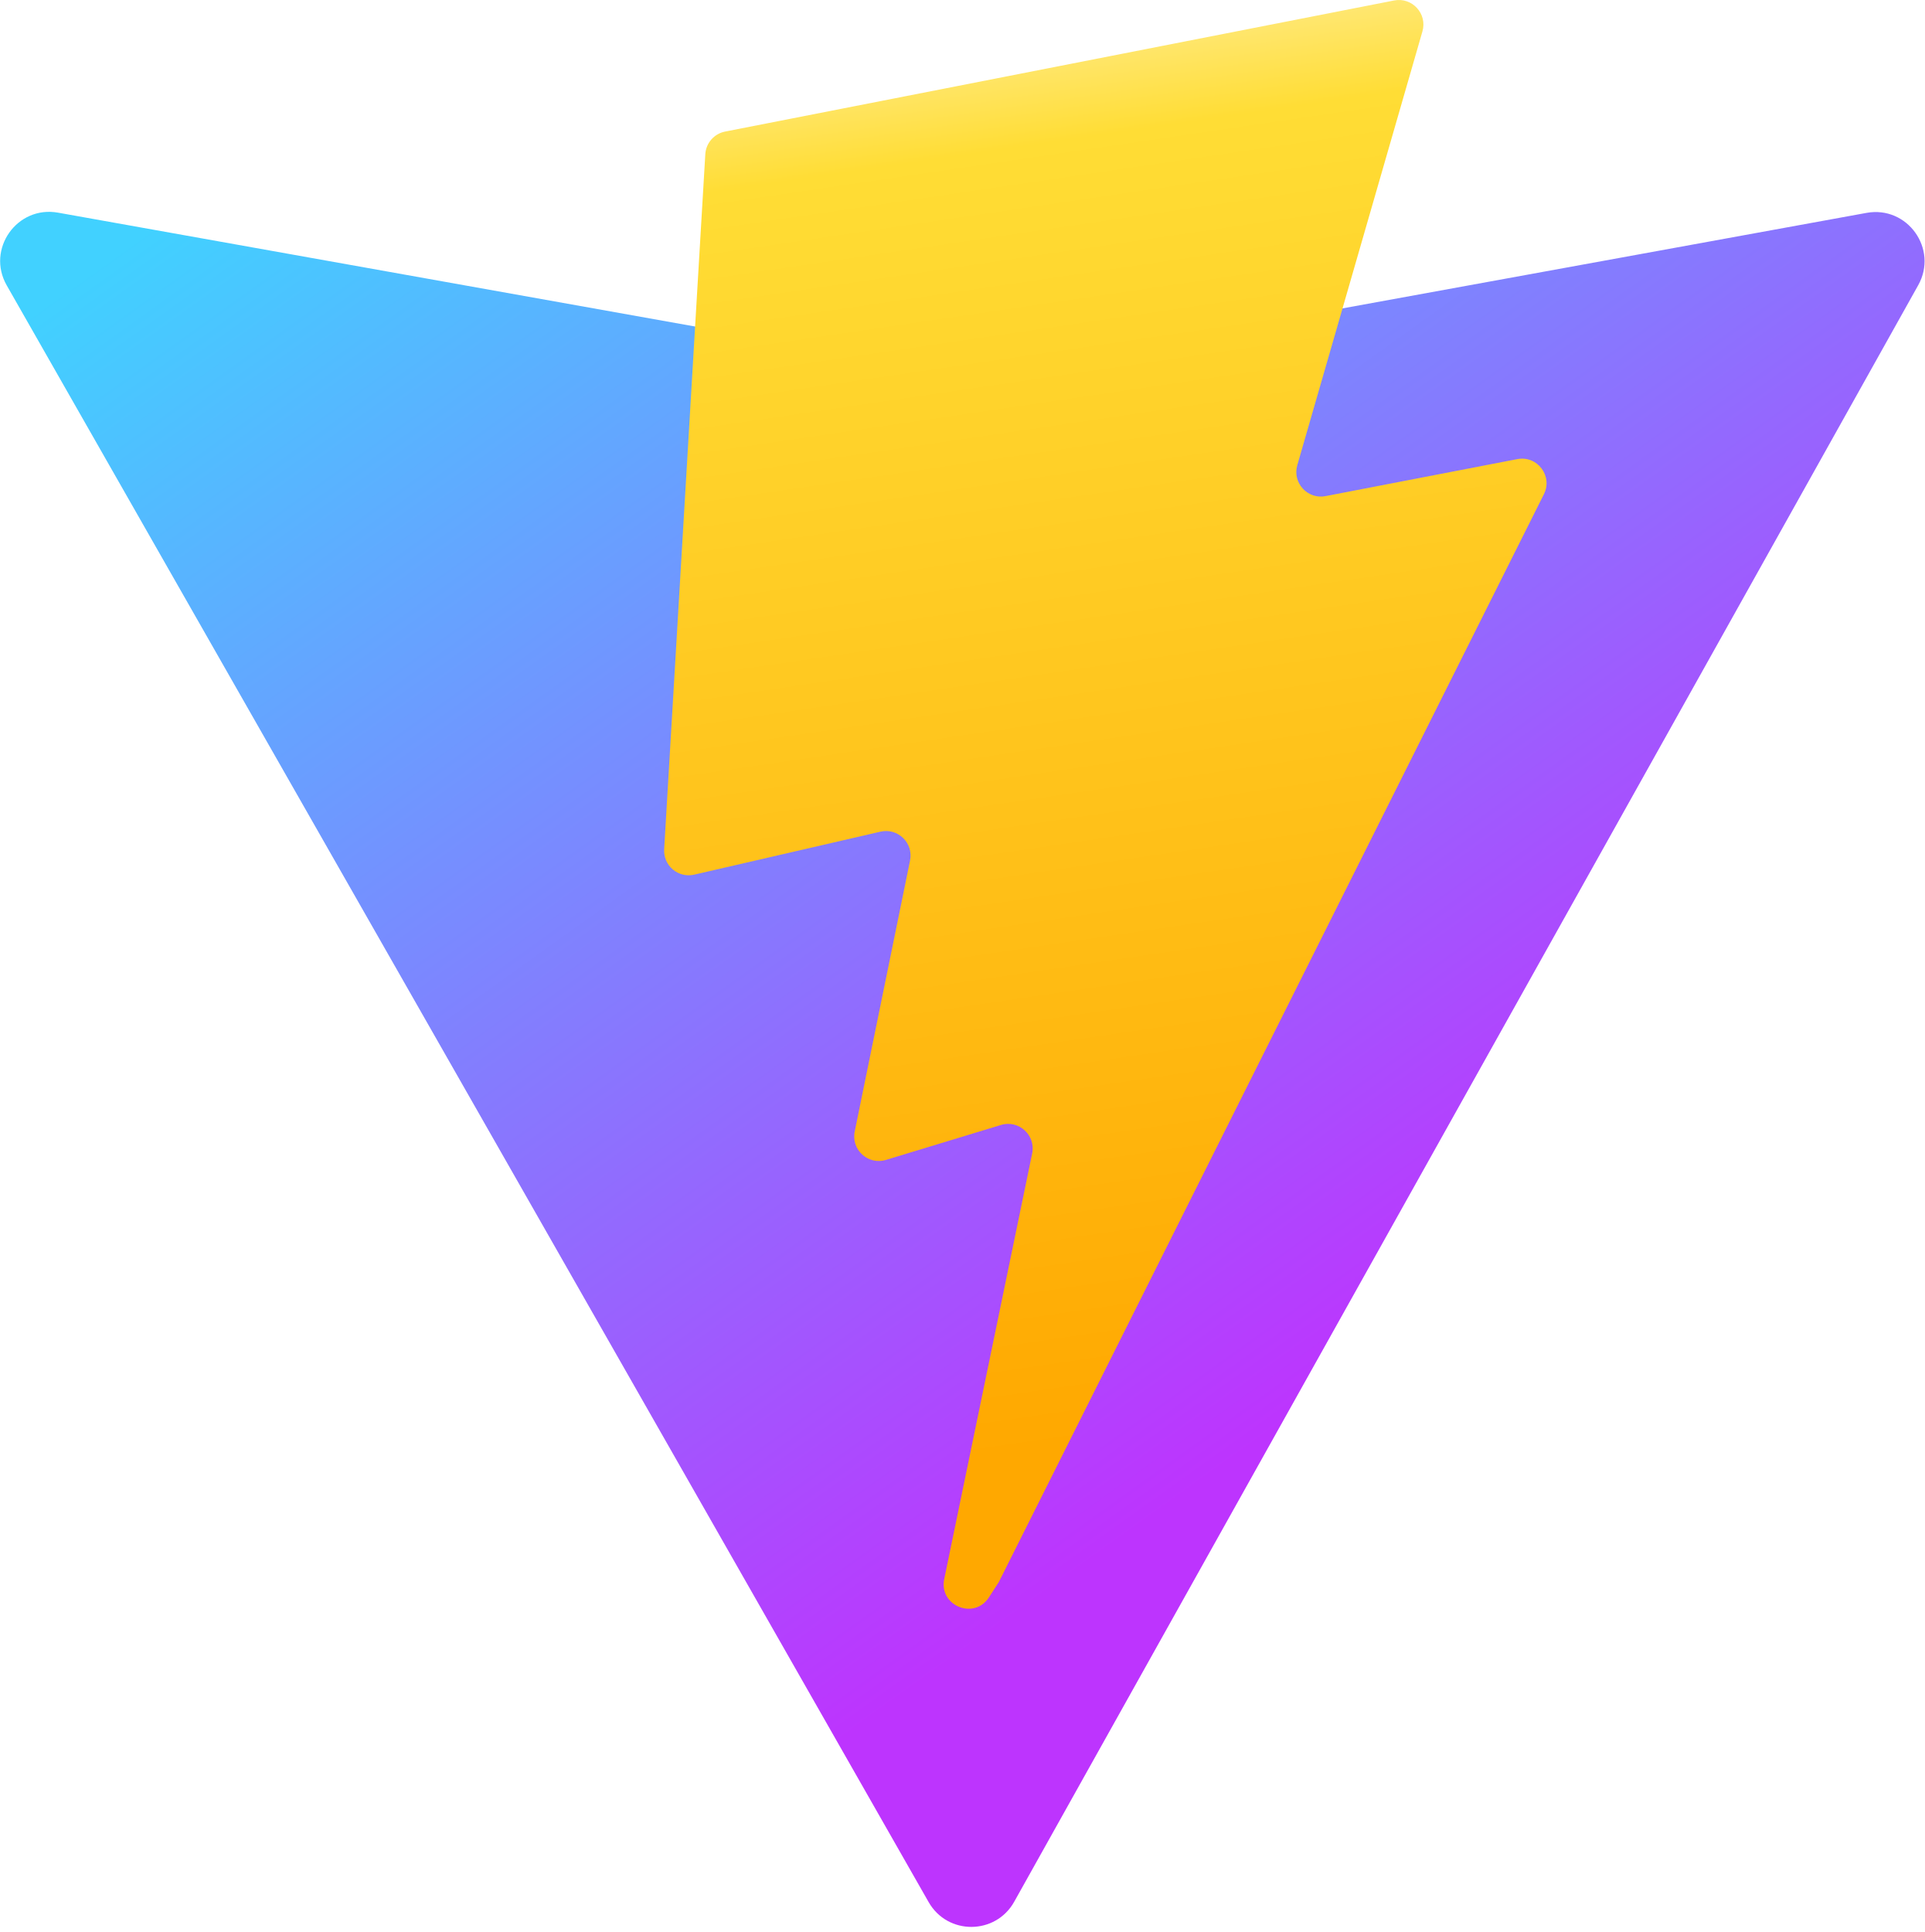
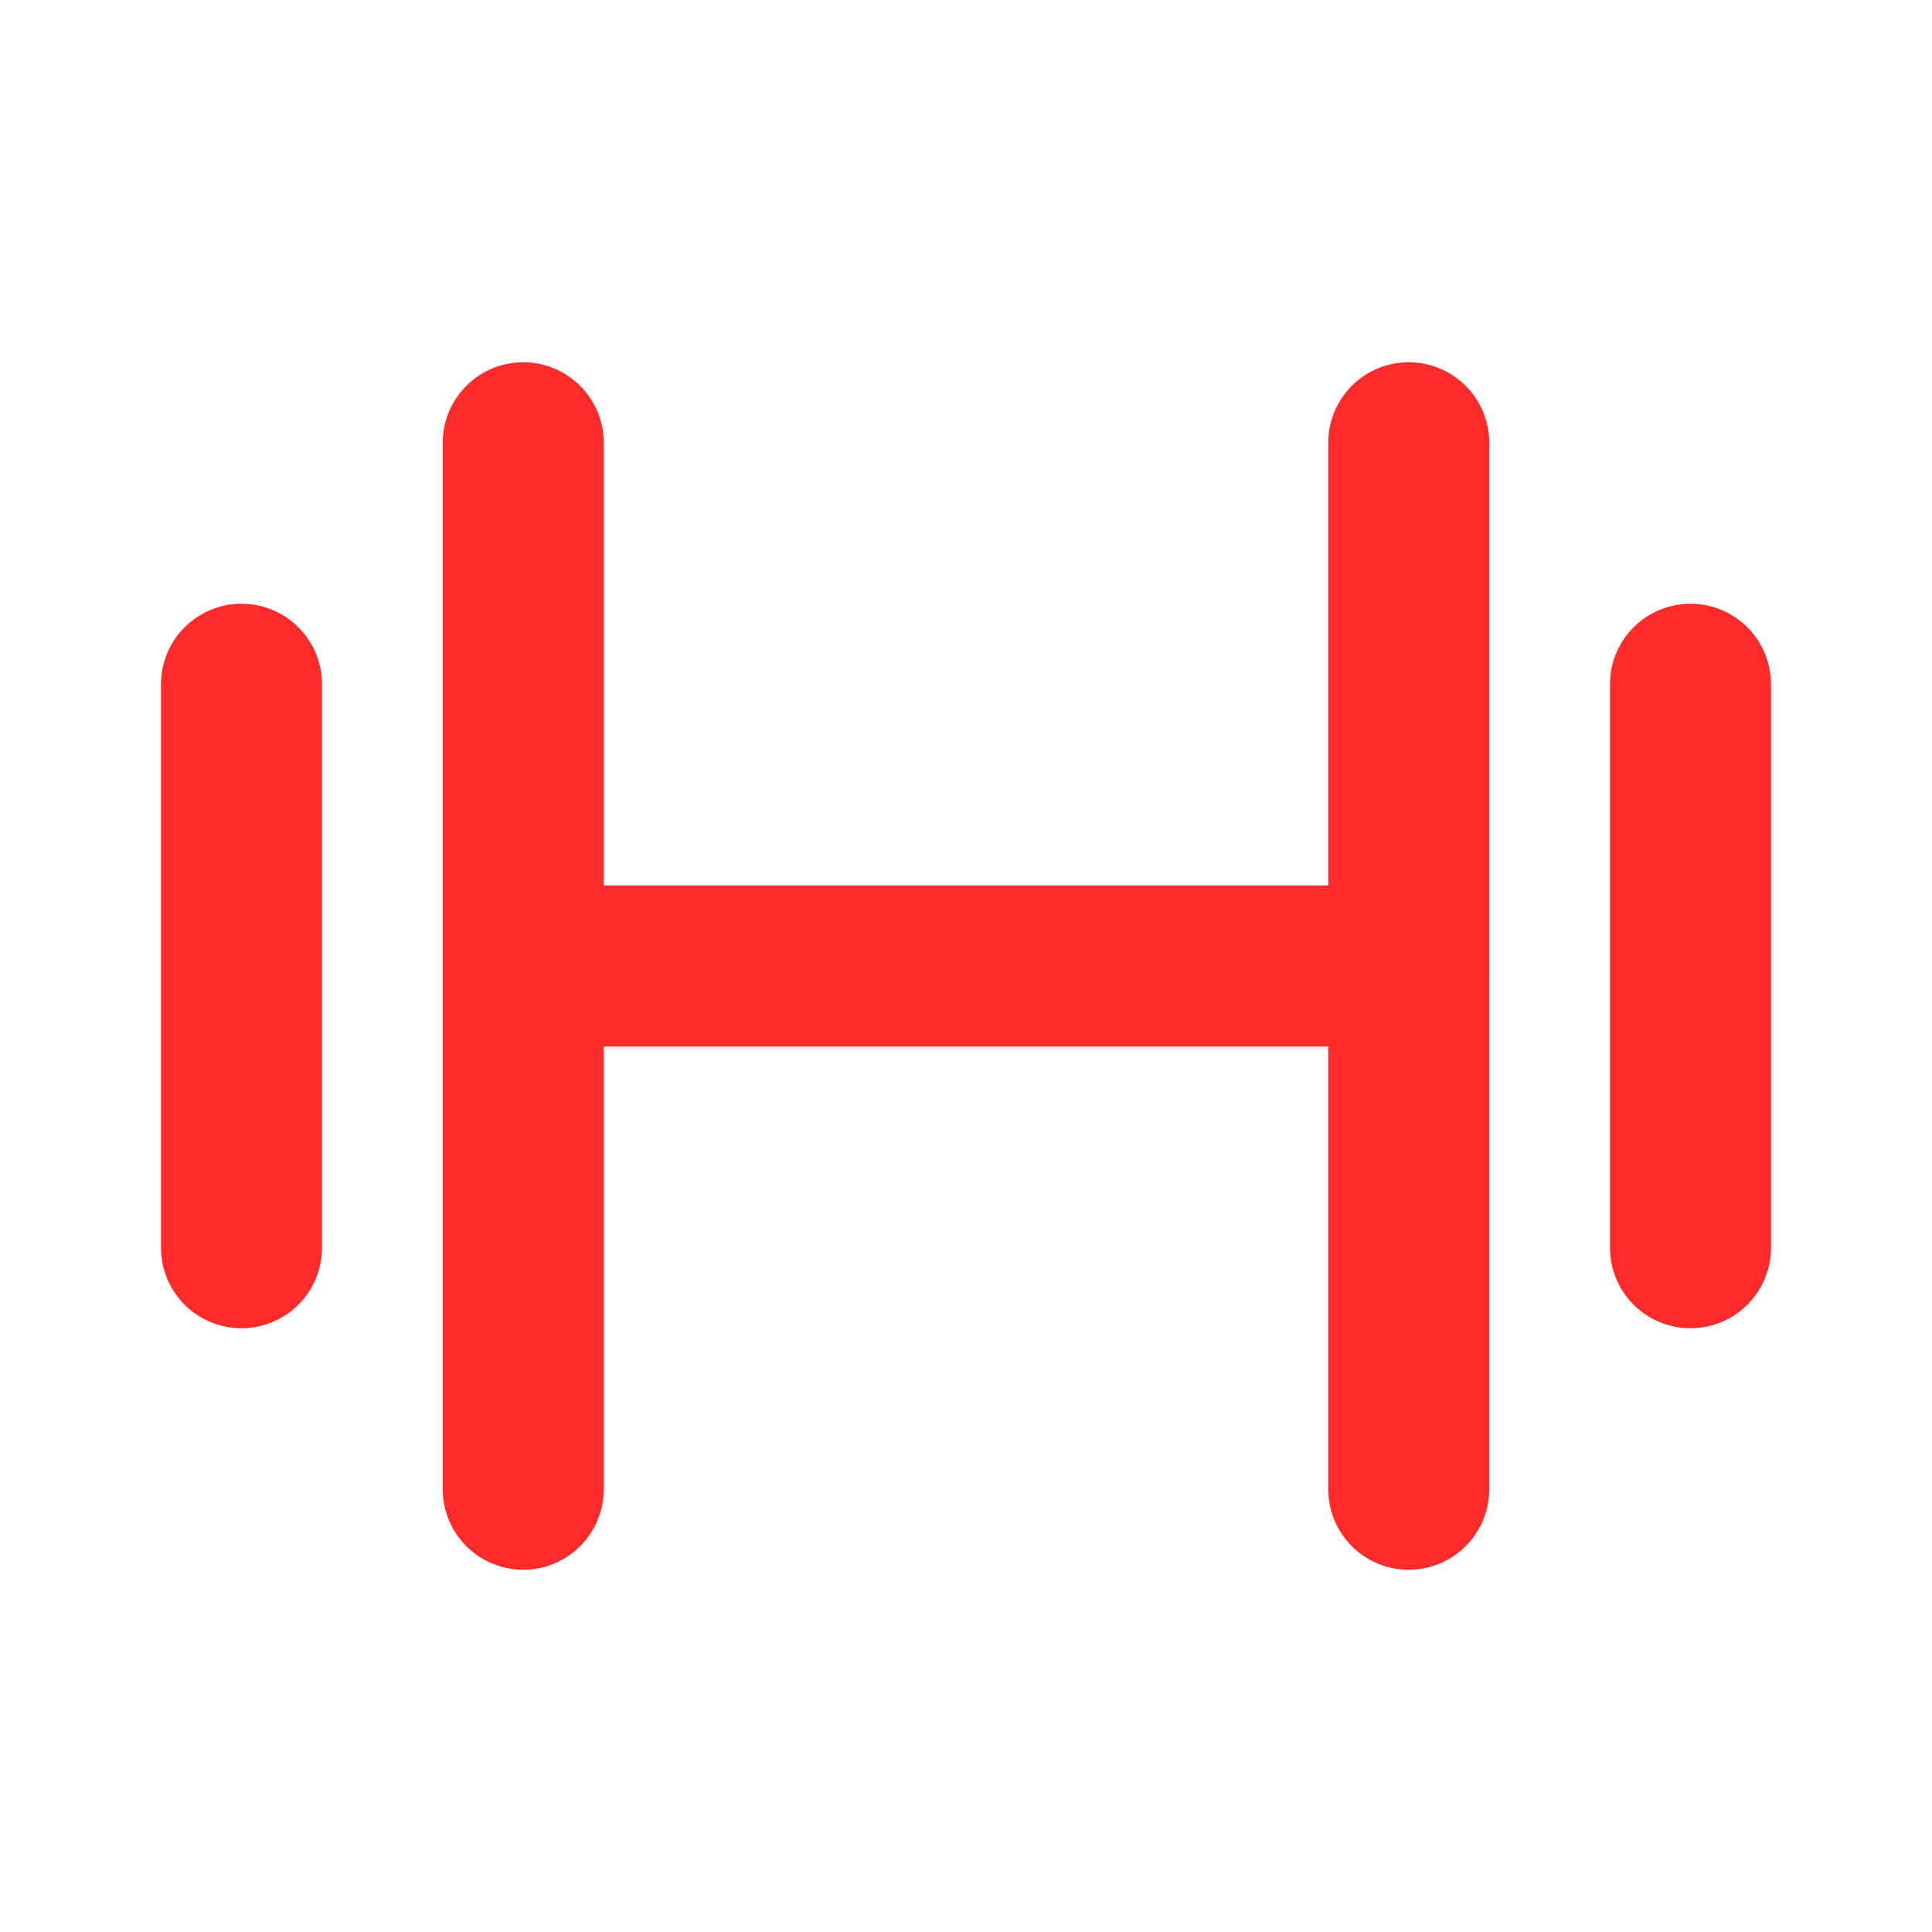
- <svg xmlns="http://www.w3.org/2000/svg" aria-hidden="true" role="img" class="iconify iconify--logos" width="31.88" height="32" preserveAspectRatio="xMidYMid meet" viewBox="0 0 256 257">
-   <defs>
-     <linearGradient id="IconifyId1813088fe1fbc01fb466" x1="-.828%" x2="57.636%" y1="7.652%" y2="78.411%">
-       <stop offset="0%" stop-color="#41D1FF" />
-       <stop offset="100%" stop-color="#BD34FE" />
-     </linearGradient>
-     <linearGradient id="IconifyId1813088fe1fbc01fb467" x1="43.376%" x2="50.316%" y1="2.242%" y2="89.03%">
-       <stop offset="0%" stop-color="#FFEA83" />
-       <stop offset="8.333%" stop-color="#FFDD35" />
-       <stop offset="100%" stop-color="#FFA800" />
-     </linearGradient>
-   </defs>
-   <path fill="url(#IconifyId1813088fe1fbc01fb466)" d="M255.153 37.938L134.897 252.976c-2.483 4.44-8.862 4.466-11.382.048L.875 37.958c-2.746-4.814 1.371-10.646 6.827-9.67l120.385 21.517a6.537 6.537 0 0 0 2.322-.004l117.867-21.483c5.438-.991 9.574 4.796 6.877 9.62Z" />
-   <path fill="url(#IconifyId1813088fe1fbc01fb467)" d="M185.432.063L96.44 17.501a3.268 3.268 0 0 0-2.634 3.014l-5.474 92.456a3.268 3.268 0 0 0 3.997 3.378l24.777-5.718c2.318-.535 4.413 1.507 3.936 3.838l-7.361 36.047c-.495 2.426 1.782 4.5 4.151 3.78l15.304-4.649c2.372-.72 4.652 1.36 4.15 3.788l-11.698 56.621c-.732 3.542 3.979 5.473 5.943 2.437l1.313-2.028l72.516-144.72c1.215-2.423-.88-5.186-3.54-4.672l-25.505 4.922c-2.396.462-4.435-1.77-3.759-4.114l16.646-57.705c.677-2.35-1.37-4.583-3.769-4.113Z" />
+ <svg xmlns="http://www.w3.org/2000/svg" viewBox="0 0 24 24" fill="none" stroke="#FF2A2A" stroke-width="2" stroke-linecap="round" stroke-linejoin="round">
+   <path d="M6.5 5.5v13" />
+   <path d="M17.5 5.5v13" />
+   <path d="M3 8.5v7" />
+   <path d="M21 8.5v7" />
+   <path d="M6.5 12h11" />
</svg>
